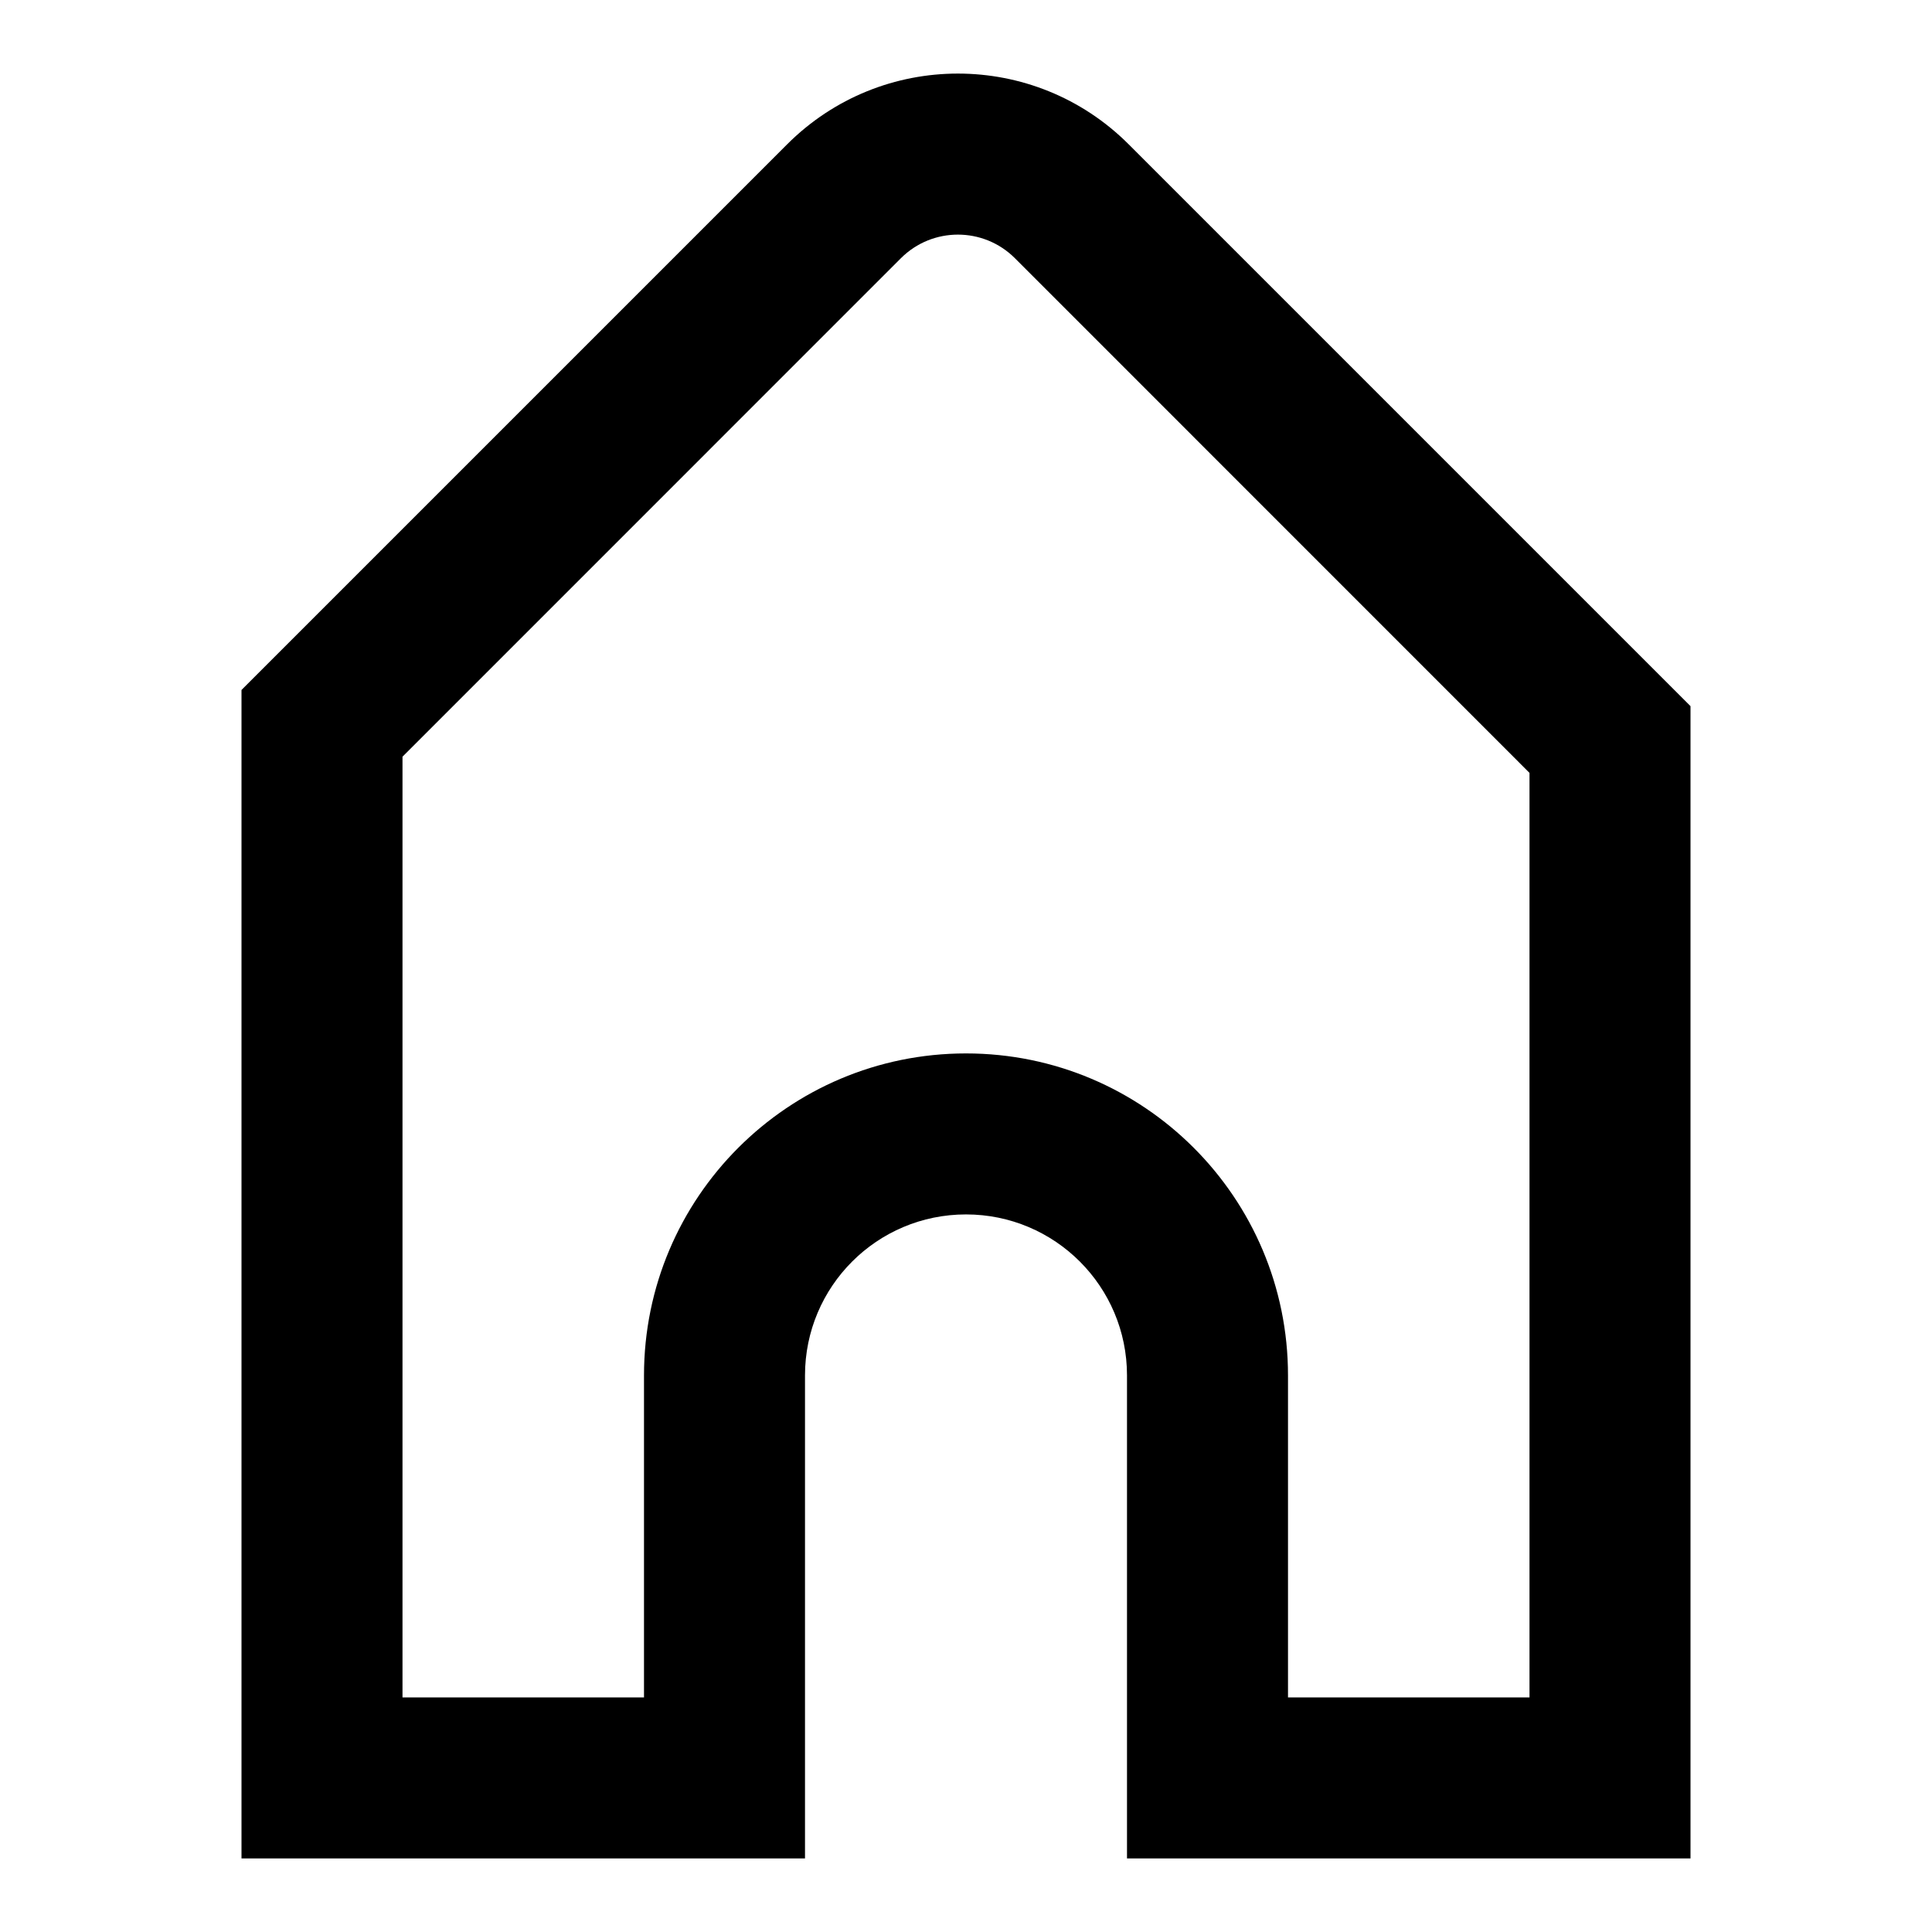
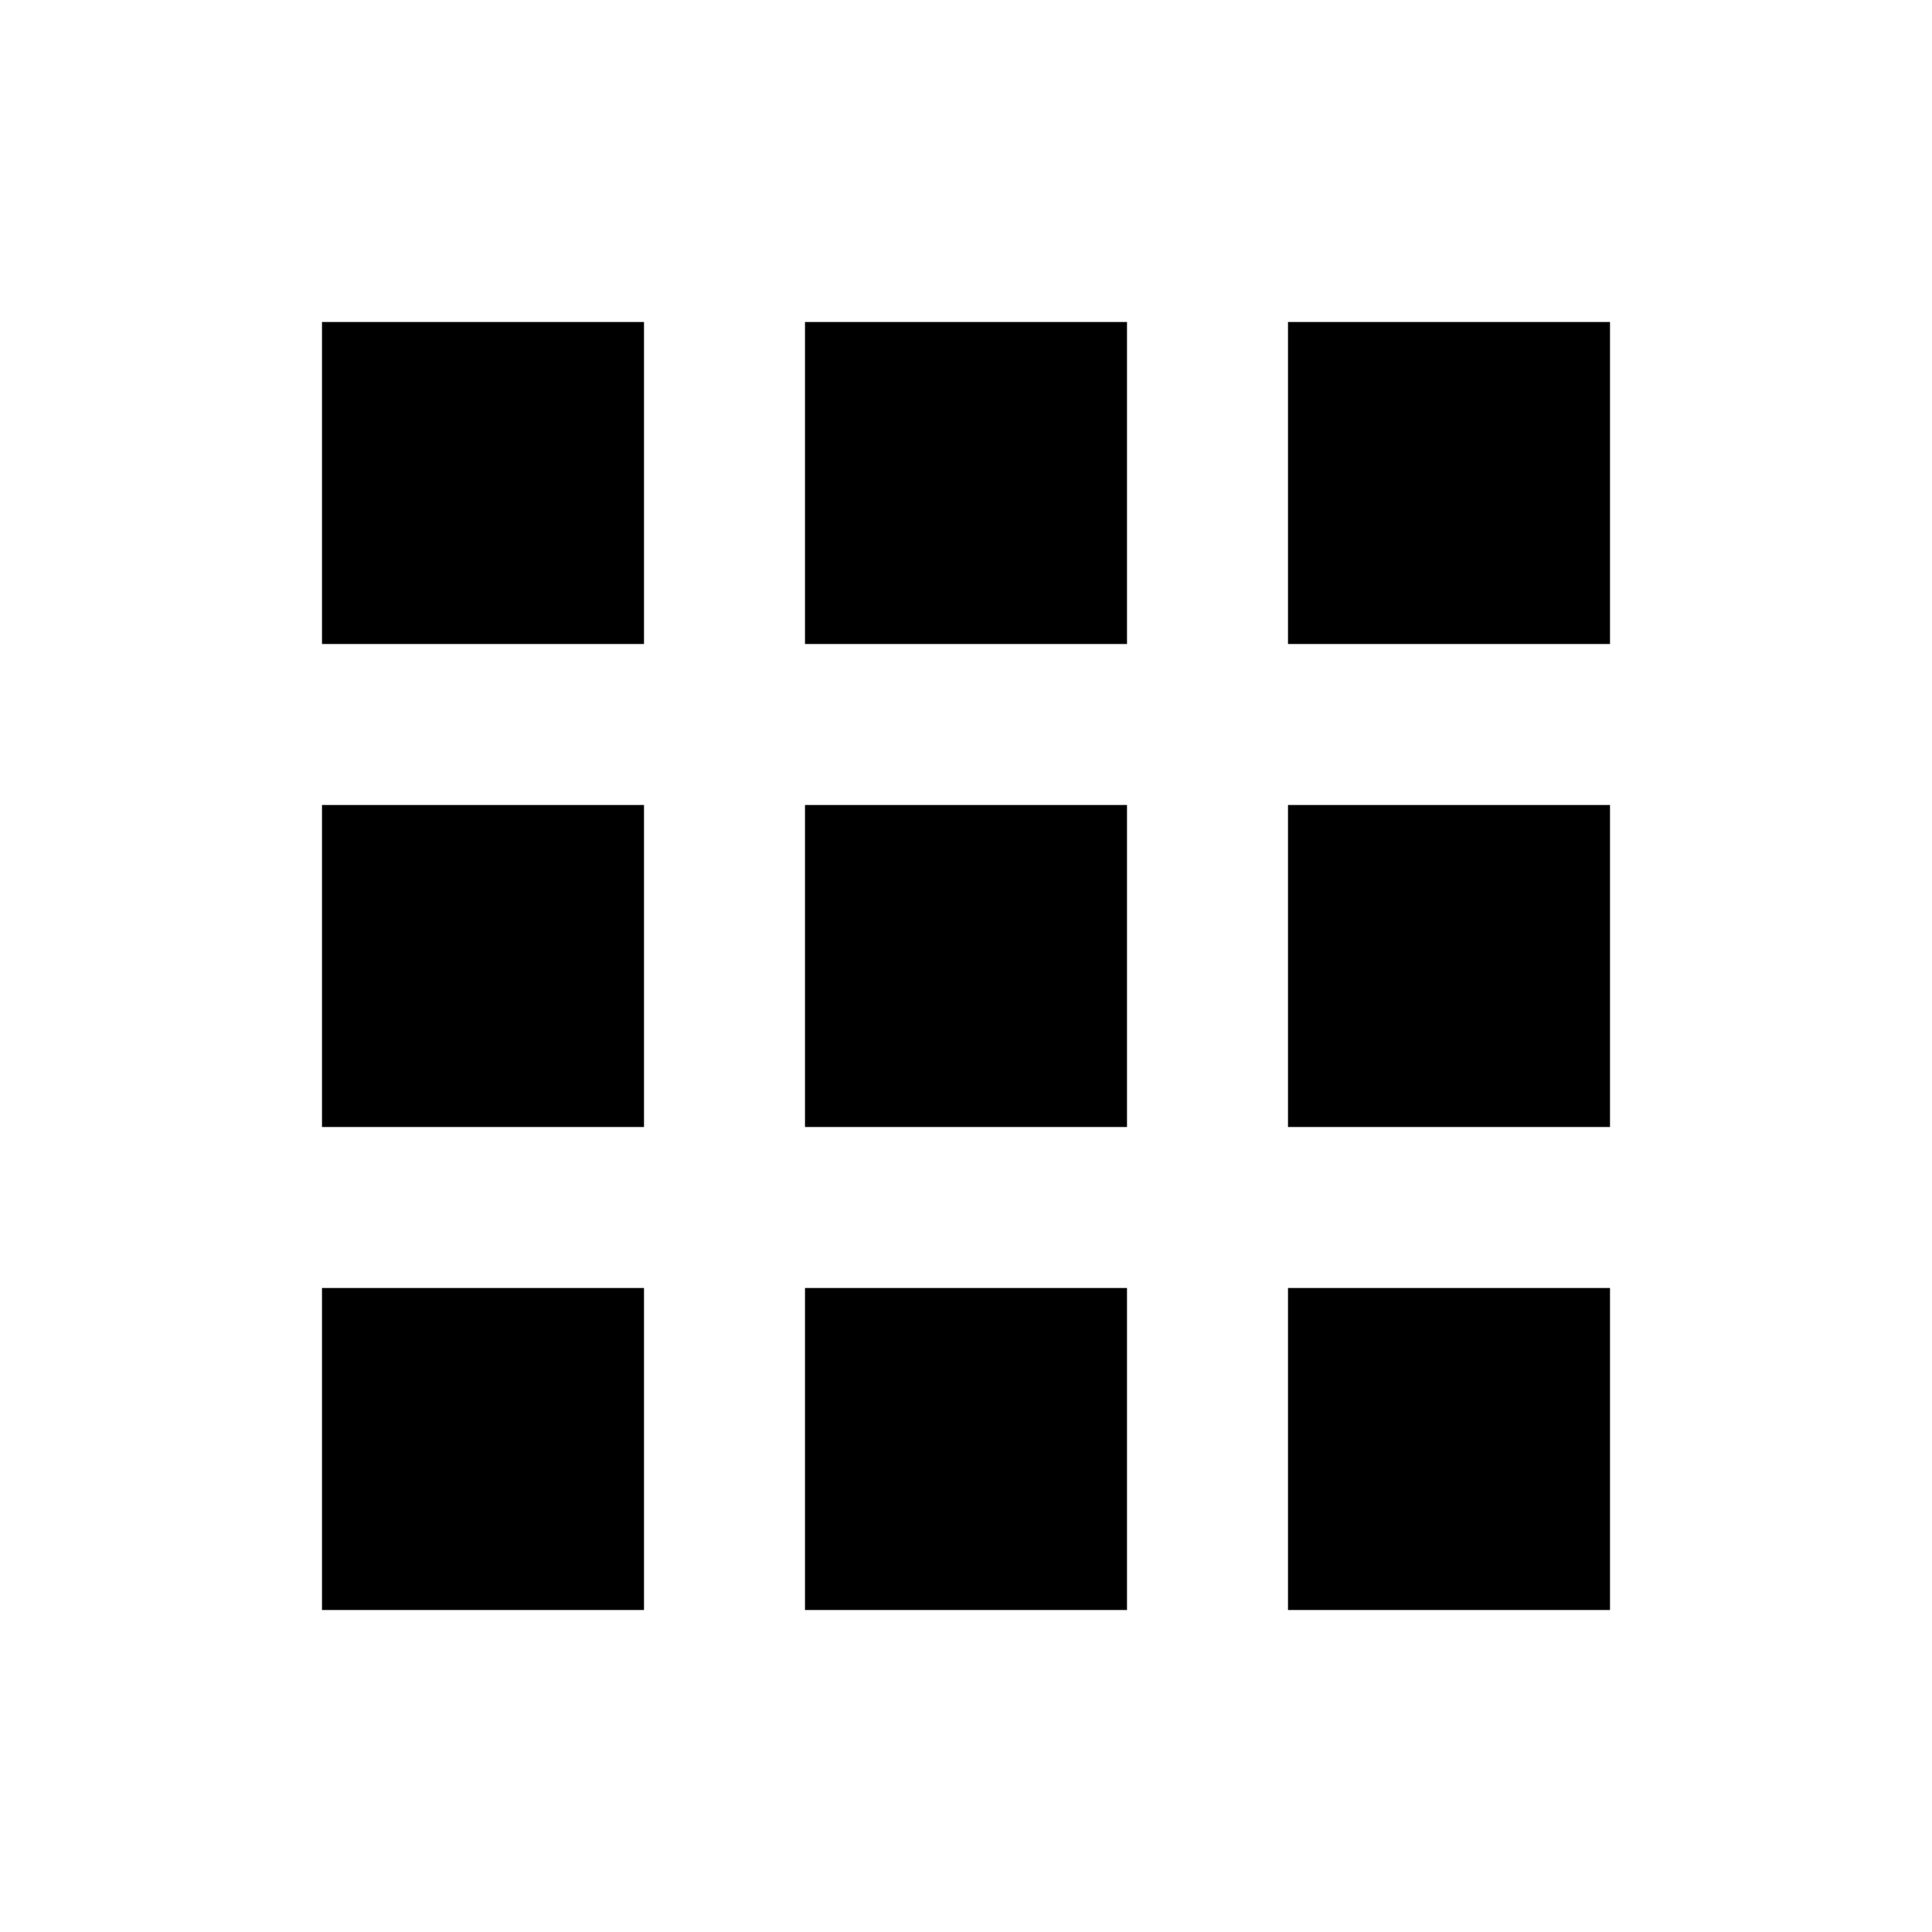
- <svg xmlns="http://www.w3.org/2000/svg" width="24" height="24" viewBox="0 0 24 24" fill="none">
-   <path fill-rule="evenodd" clip-rule="evenodd" d="M21 8.772L14.021 1.793C12.849 0.621 10.95 0.621 9.778 1.793L3 8.571V23.086H10V17.086C10 15.981 10.895 15.086 12 15.086C13.105 15.086 14 15.981 14 17.086V23.086H21V8.772ZM11.192 3.207L5 9.4V21.086H8V17.086C8 14.877 9.791 13.086 12 13.086C14.209 13.086 16 14.877 16 17.086V21.086H19V9.601L12.607 3.207C12.216 2.817 11.583 2.817 11.192 3.207Z" fill="currentColor" />
+ <svg xmlns="http://www.w3.org/2000/svg" width="24" height="24" viewBox="0 0 24 24">
+   <rect width="24" height="24" fill="none" />
+   <path fill="black" d="M4 8h4V4H4zm6 12h4v-4h-4zm-6 0h4v-4H4zm0-6h4v-4H4zm6 0h4v-4h-4zm6-10v4h4V4zm-6 4h4V4h-4zm6 6h4v-4h-4zm0 6h4v-4h-4z" />
</svg>
